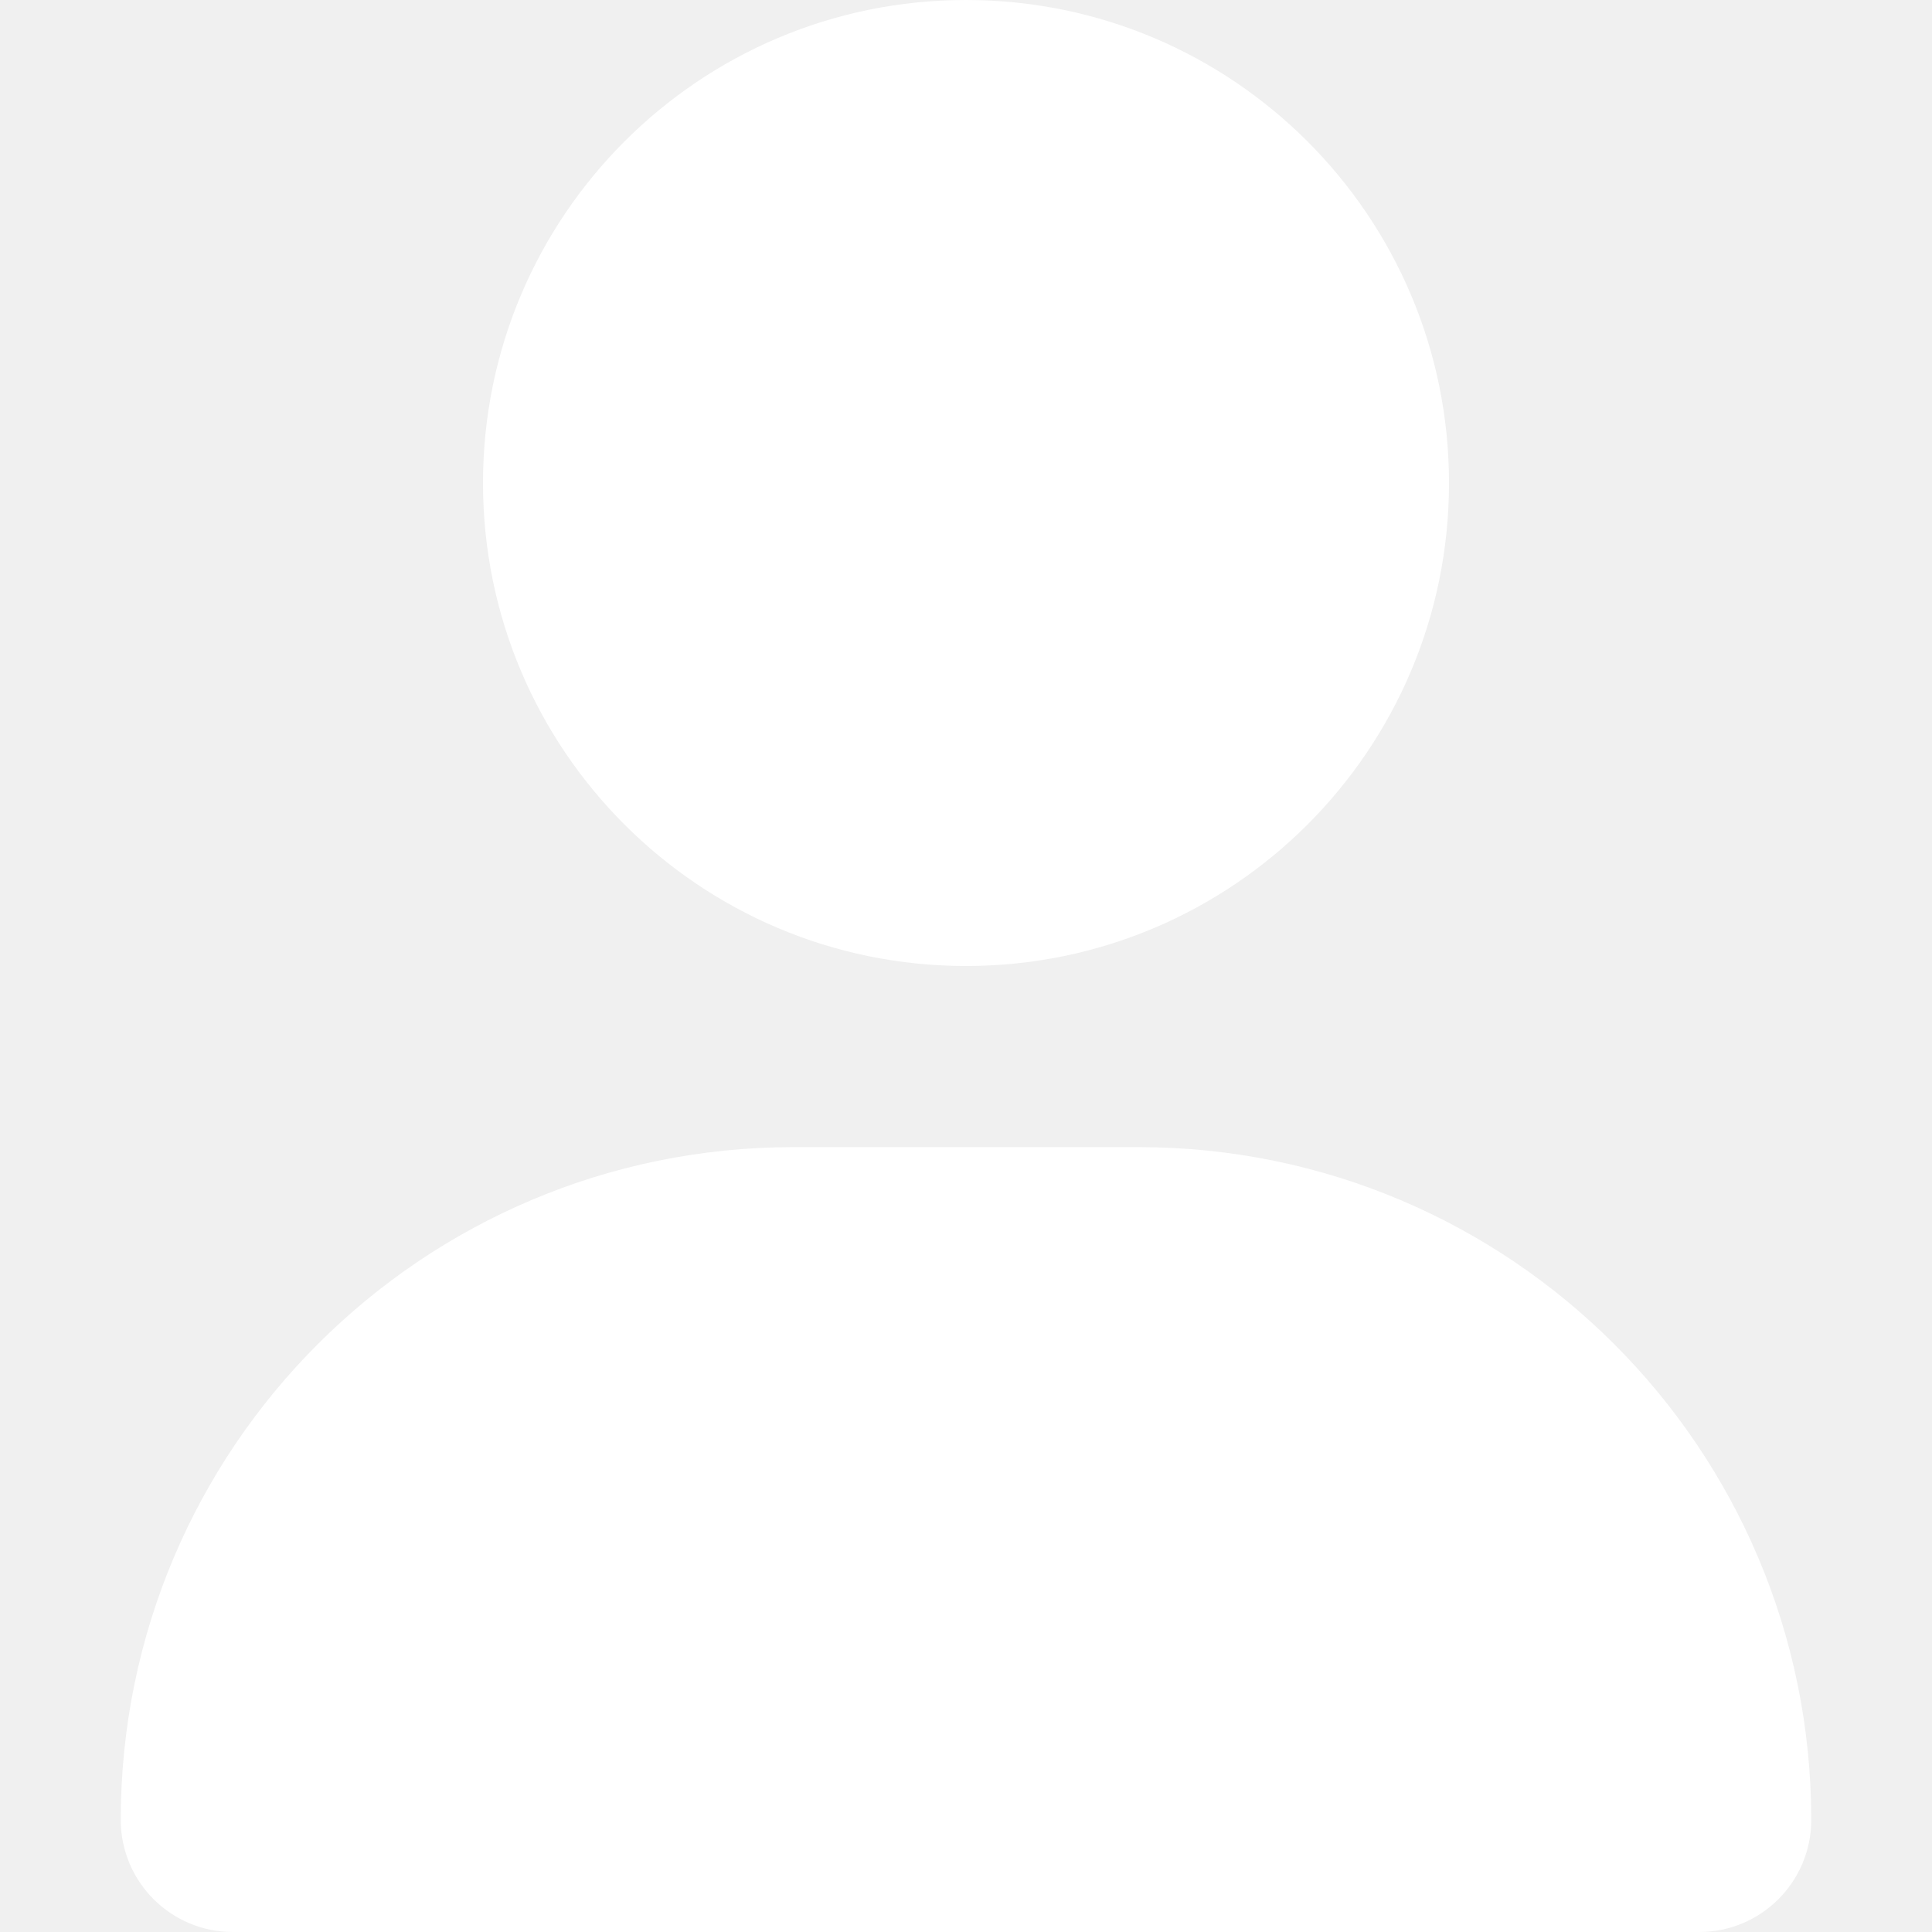
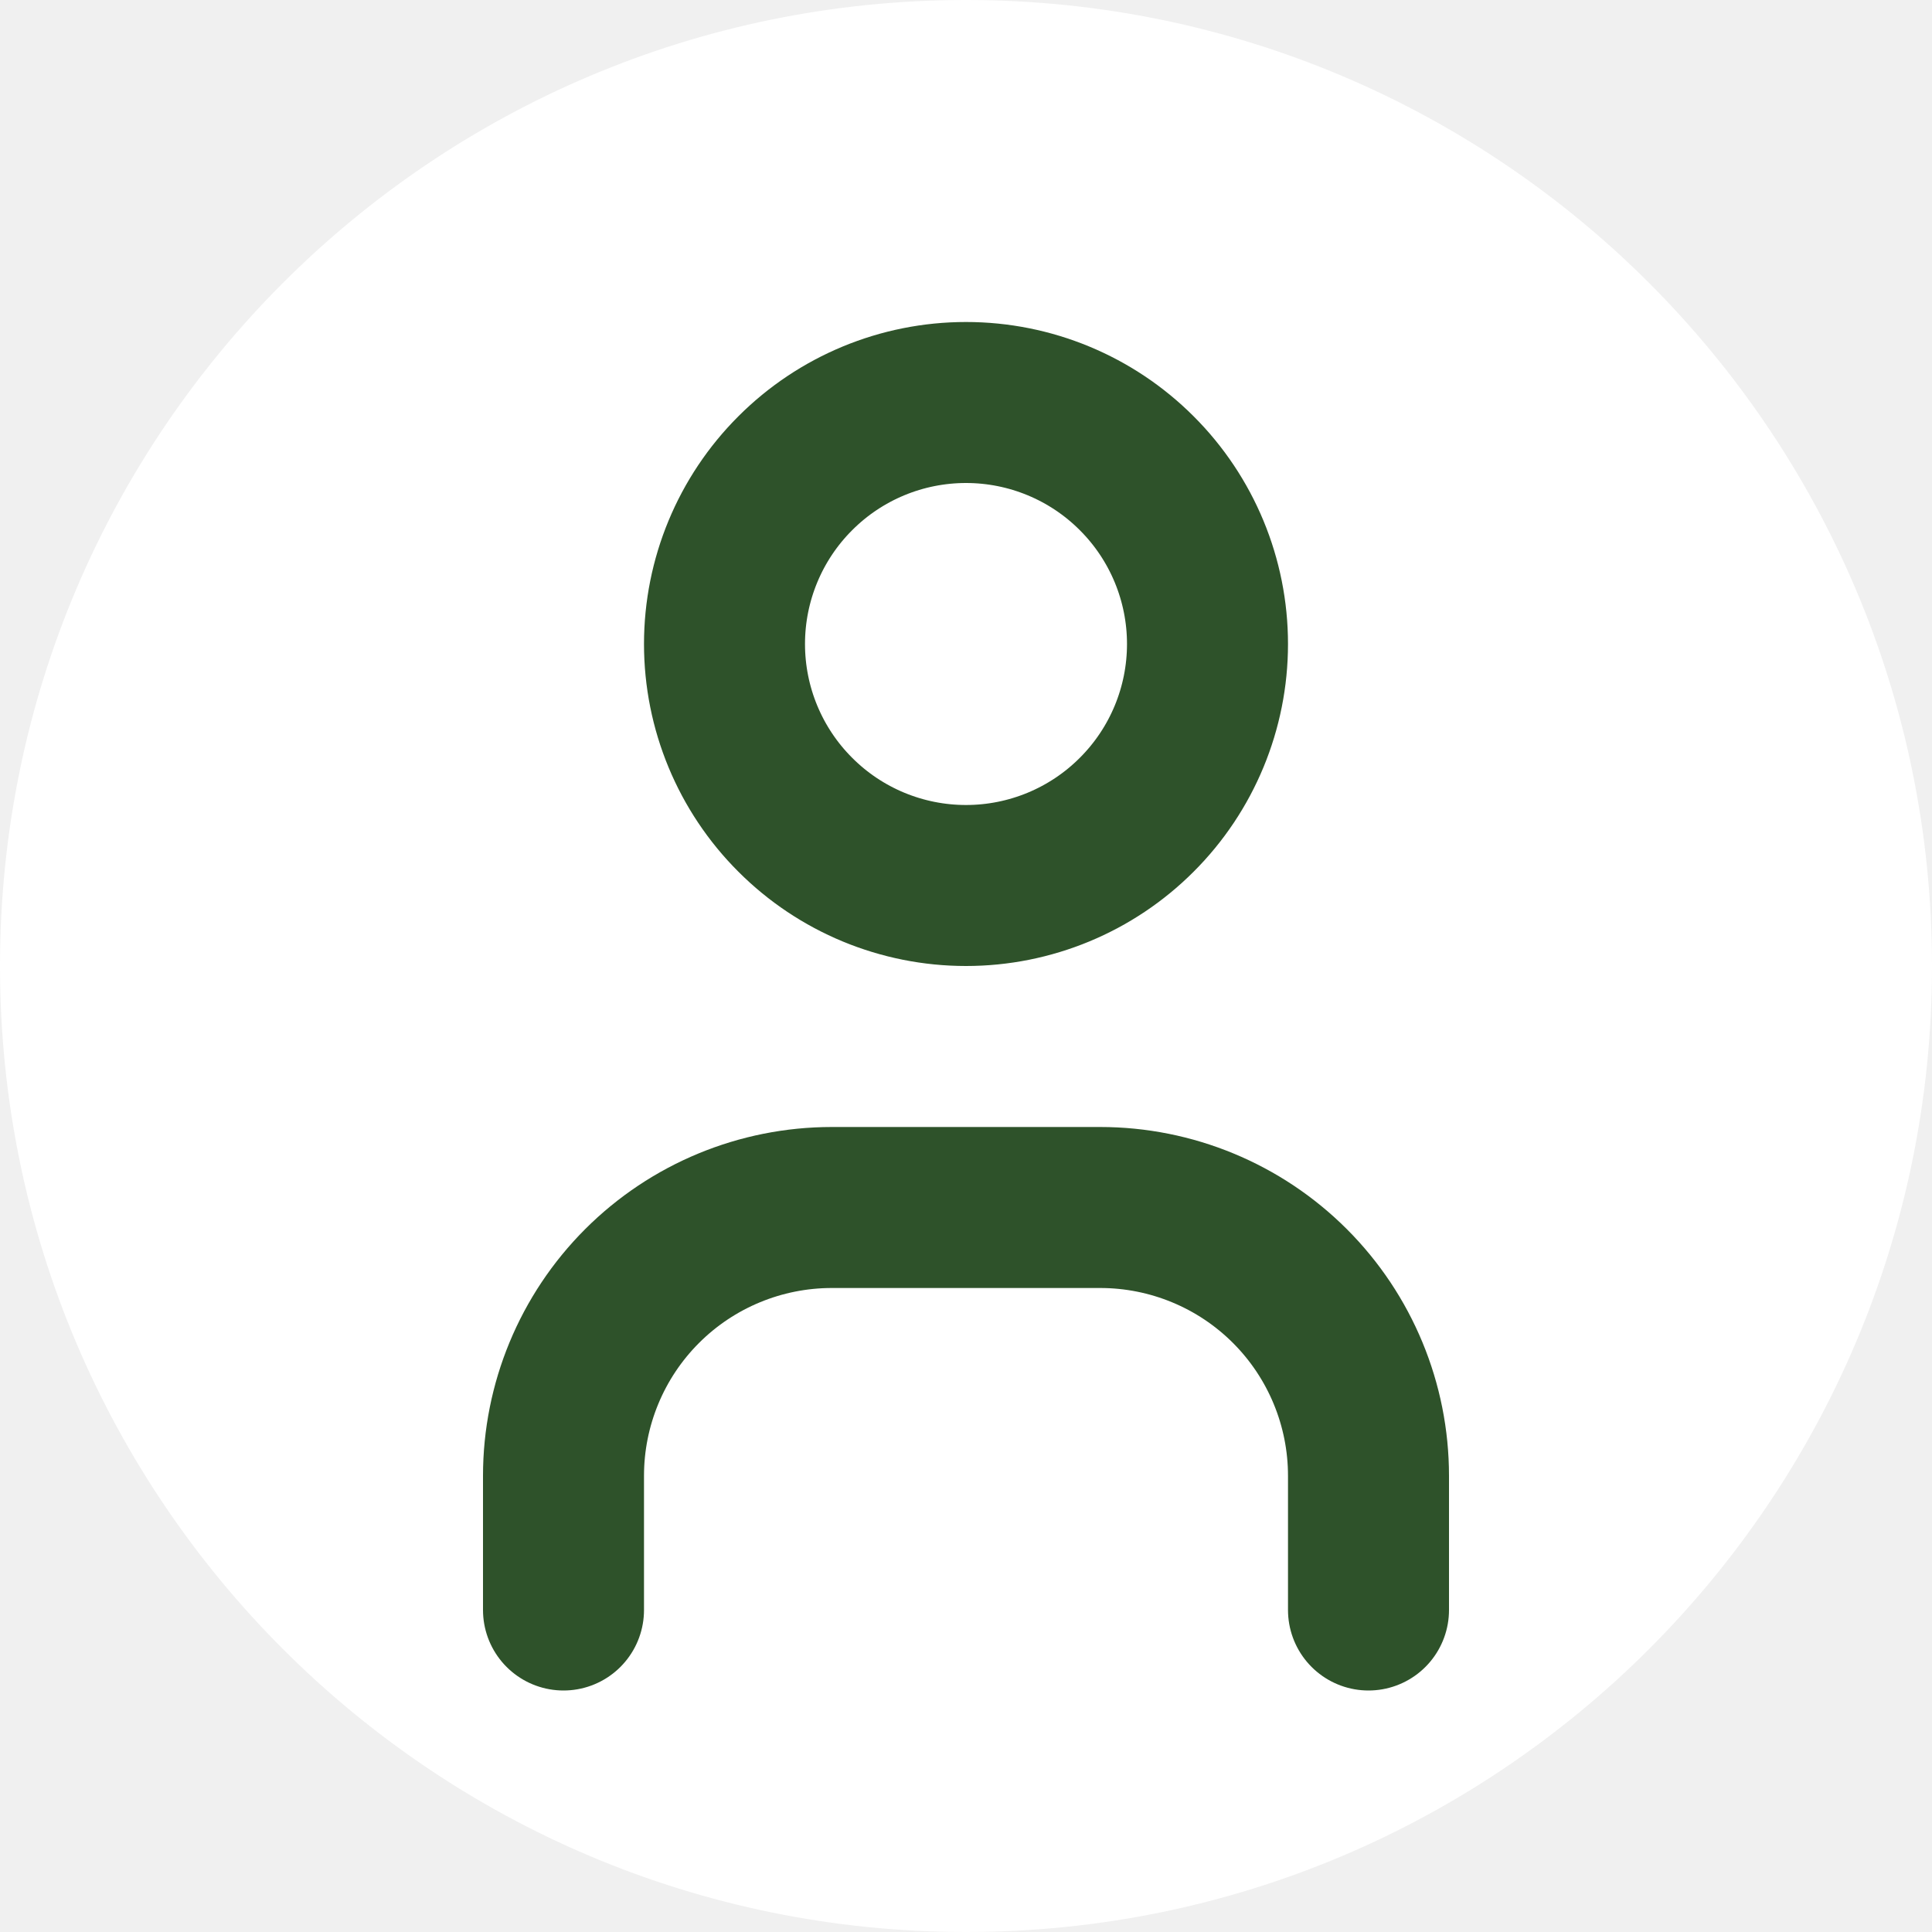
- <svg xmlns="http://www.w3.org/2000/svg" stroke="currentColor" fill="currentColor" stroke-width="0" viewBox="0 0 448 512" height="1em" width="1em">
-   <path d="M224 256A128 128 0 1 0 224 0a128 128 0 1 0 0 256zm-45.7 48C79.8 304 0 383.8 0 482.3C0 498.7 13.3 512 29.7 512H418.3c16.4 0 29.7-13.3 29.7-29.7C448 383.8 368.2 304 269.7 304H178.3z" fill="#fff" />
+ <svg xmlns="http://www.w3.org/2000/svg" width="24" height="24" viewBox="0 0 24 24" fill="none">
+   <g clip-path="url(#clip0_123_17997)">
+     <rect width="24" height="24" rx="12" fill="white" />
+     <path d="M9 8C9 8.796 9.316 9.559 9.879 10.121C10.441 10.684 11.204 11 12 11C12.796 11 13.559 10.684 14.121 10.121C14.684 9.559 15 8.796 15 8C15 7.204 14.684 6.441 14.121 5.879C13.559 5.316 12.796 5 12 5C11.204 5 10.441 5.316 9.879 5.879C9.316 6.441 9 7.204 9 8Z" stroke="#2E522A" stroke-width="2" stroke-linecap="round" stroke-linejoin="round" />
+     <path d="M7 20V18.333C7 17.449 7.351 16.601 7.976 15.976C8.601 15.351 9.449 15 10.333 15H13.667C14.551 15 15.399 15.351 16.024 15.976C16.649 16.601 17 17.449 17 18.333V20" stroke="#2E522A" stroke-width="2" stroke-linecap="round" stroke-linejoin="round" />
+   </g>
+   <defs>
+     <clipPath id="clip0_123_17997">
+       <rect width="24" height="24" rx="12" fill="white" />
+     </clipPath>
+   </defs>
</svg>
